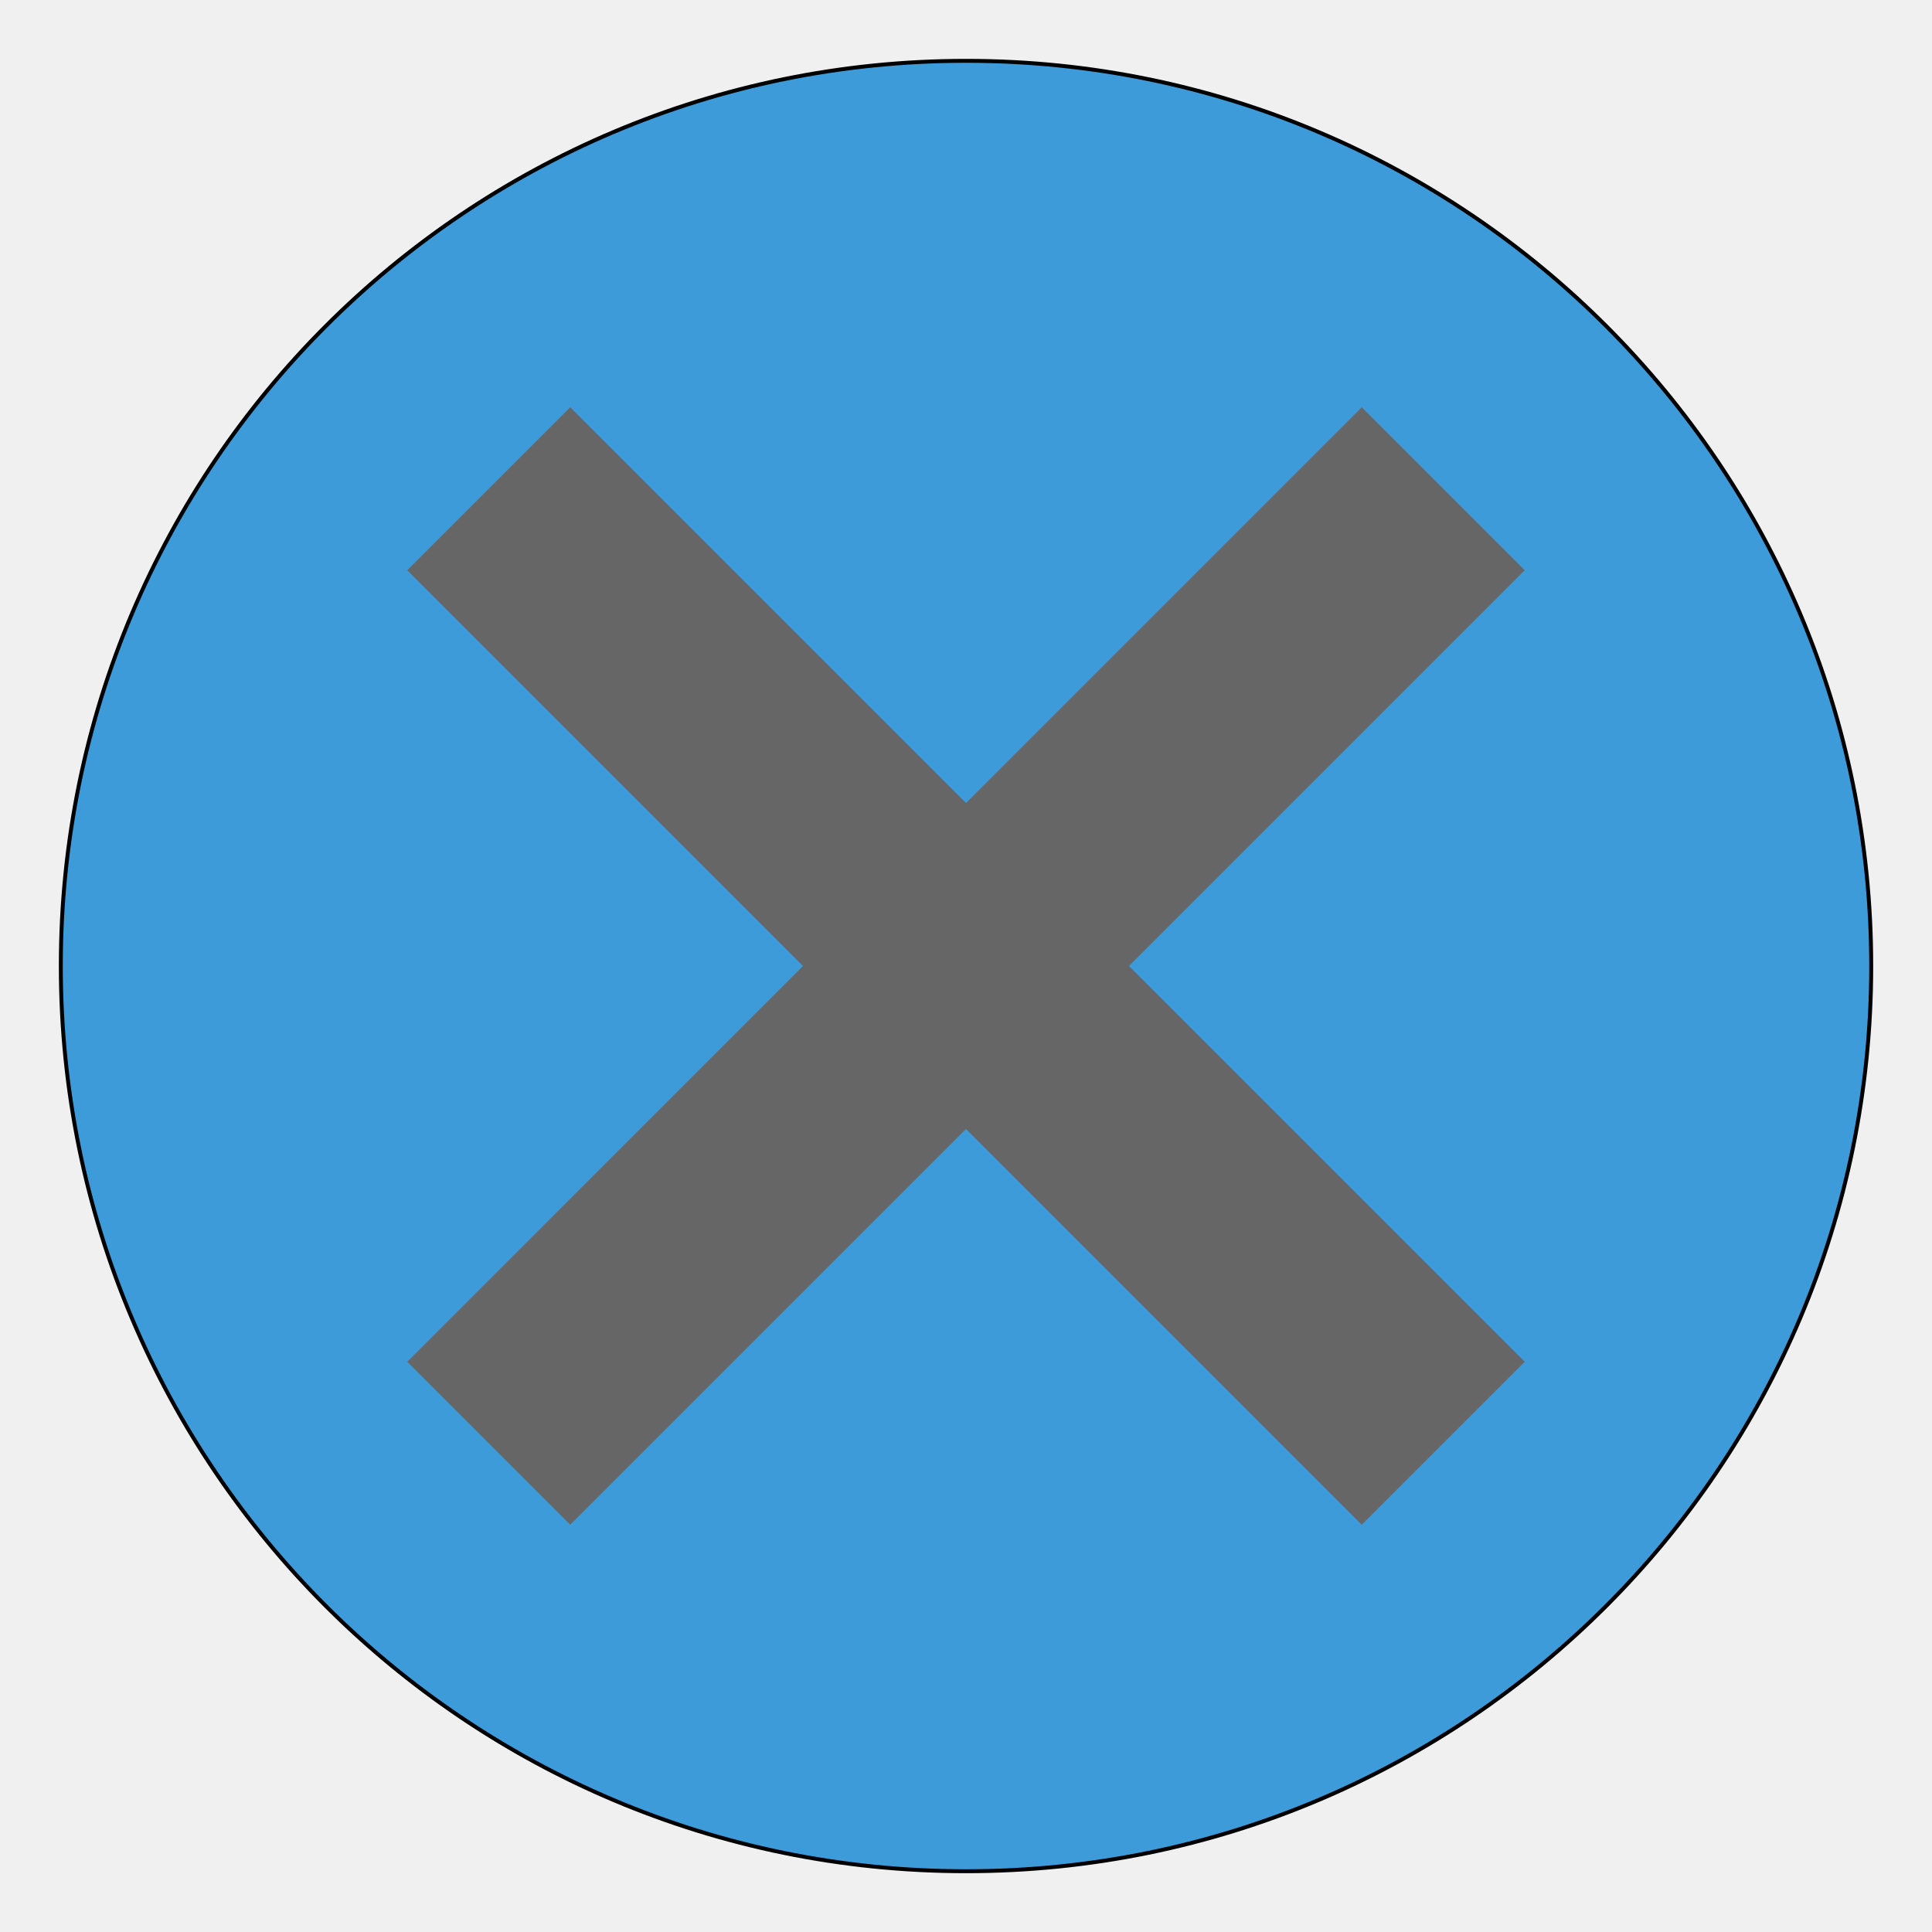
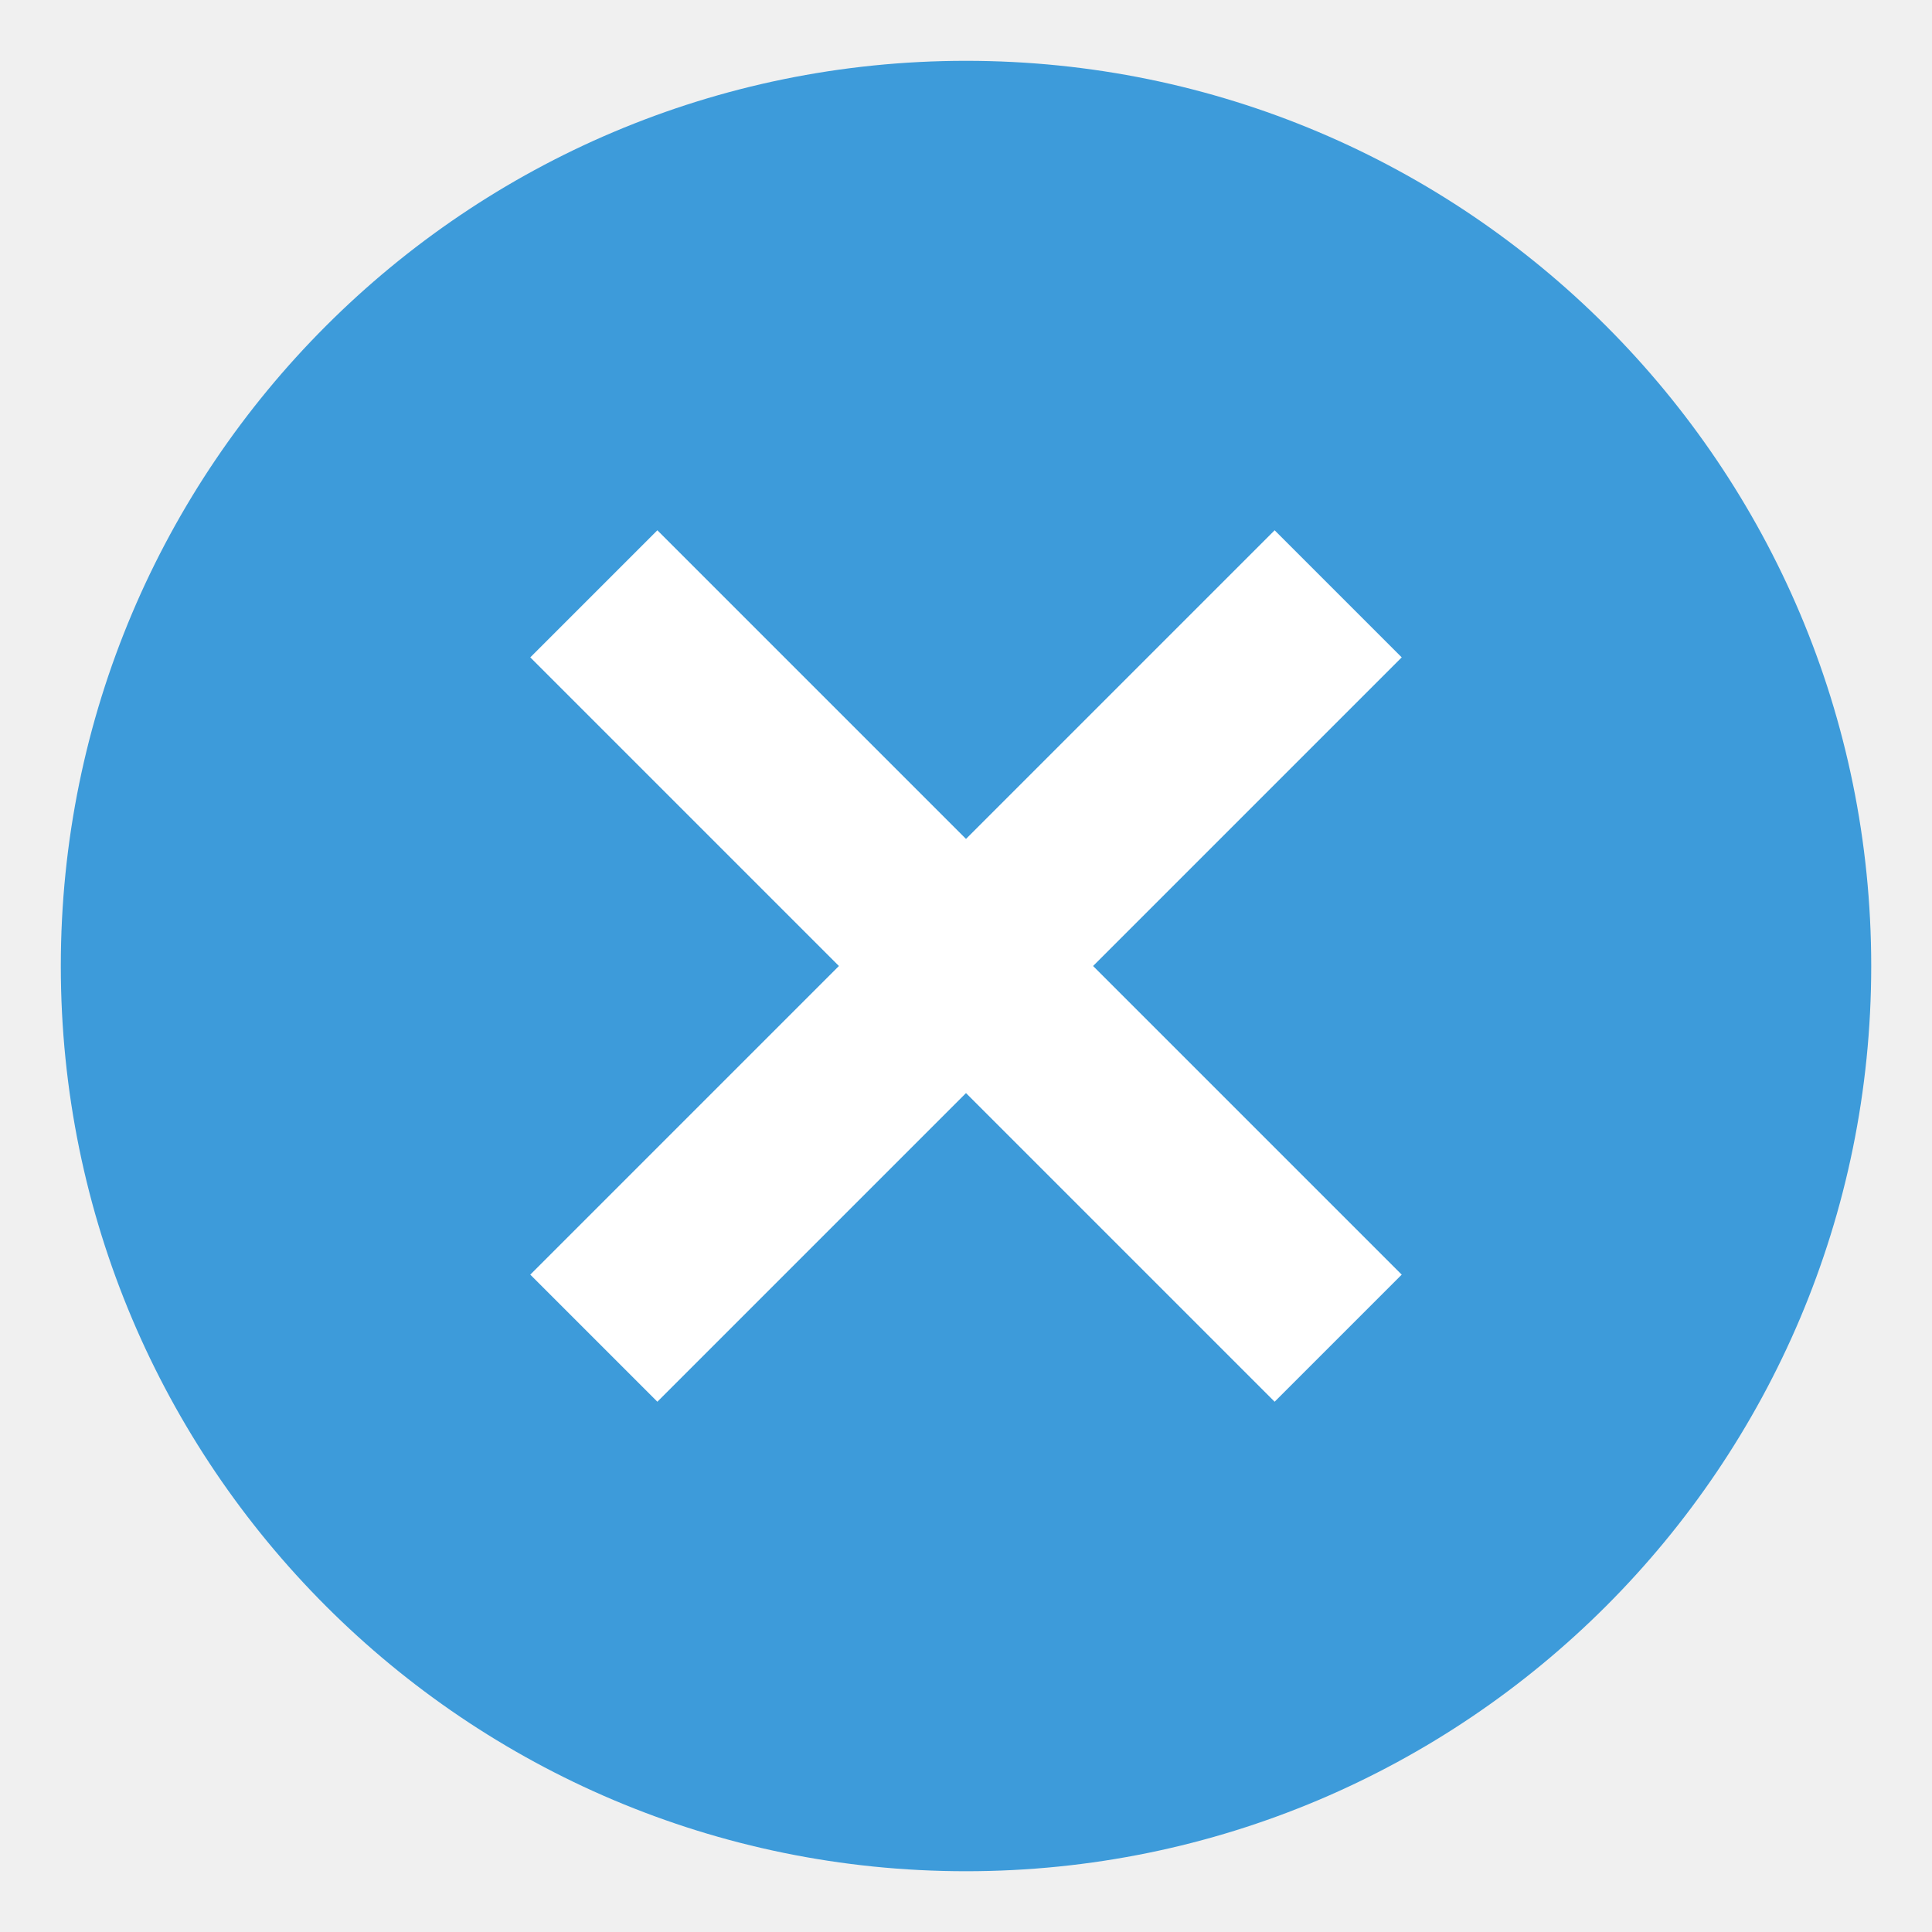
<svg xmlns="http://www.w3.org/2000/svg" viewBox="0 0 32 32" version="1.1" id="svg3355" height="32" width="32">
  <defs id="defs3357" />
  <g transform="translate(-142.0527,-724.1756)" id="layer1">
-     <circle r="14.993" cy="740.176" cx="158.053" id="path3373" style="fill:#3d9bda;fill-opacity:1;fill-rule:evenodd;stroke:#000000;stroke-width:0.065px;stroke-linecap:butt;stroke-linejoin:miter;stroke-opacity:1" />
-     <polygon style="fill:#666666" transform="matrix(0.1927989,0,0,0.1927989,148.7984,730.9213)" points="34,48 0,82 14,96 48,62 82,96 96,82 62,48 96,14 82,0 48,34 14,0 0,14 " id="polygon3364" />
+     <circle r="14.993" cy="740.176" cx="158.053" id="path3373" style="fill:#3d9bda;fill-opacity:1;fill-rule:evenodd;stroke:none;stroke-width:0.065px;stroke-linecap:butt;stroke-linejoin:miter;stroke-opacity:1" d="m 173.046,740.176 a 14.993,14.993 0 0 1 -14.993,14.993 14.993,14.993 0 0 1 -14.993,-14.993 14.993,14.993 0 0 1 14.993,-14.993 14.993,14.993 0 0 1 14.993,14.993 z" />
+     <polygon style="fill:#ffffff" transform="matrix(0.1503515,0,0,0.1503515,150.8358,732.9588)" points="96,82 62,48 96,14 82,0 48,34 14,0 0,14 34,48 0,82 14,96 48,62 82,96 " id="polygon3364" />
  </g>
</svg>
